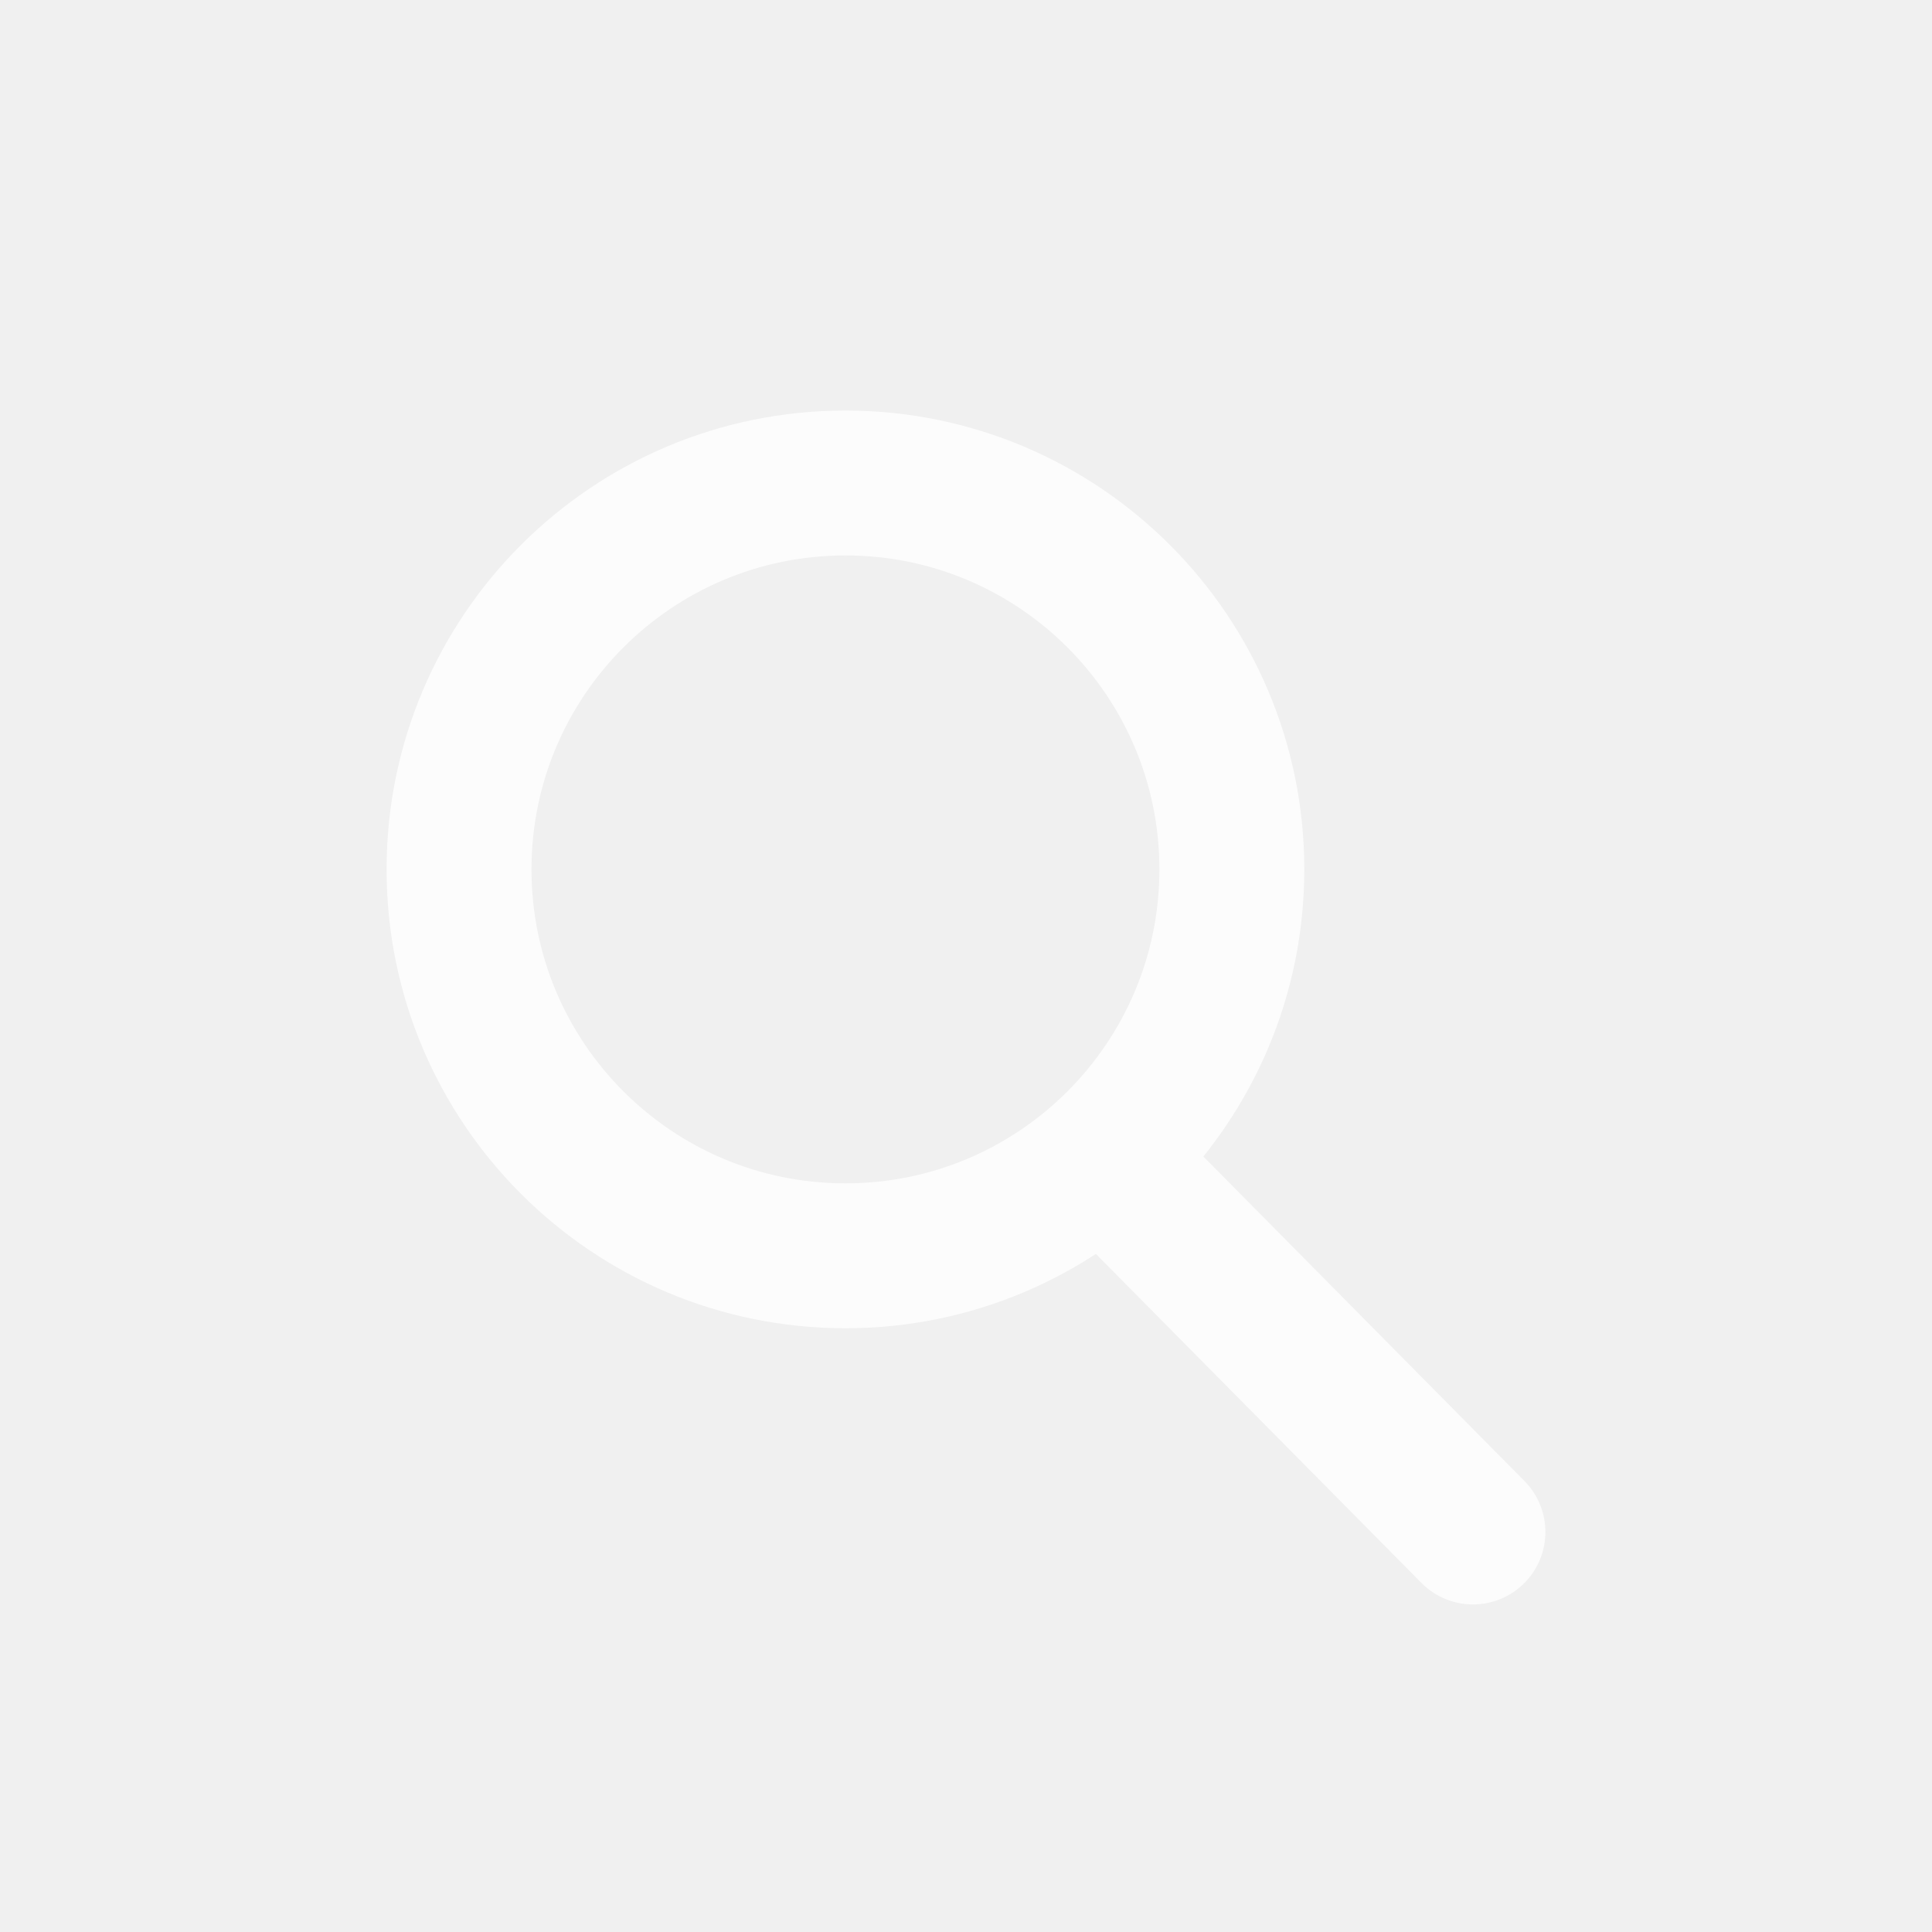
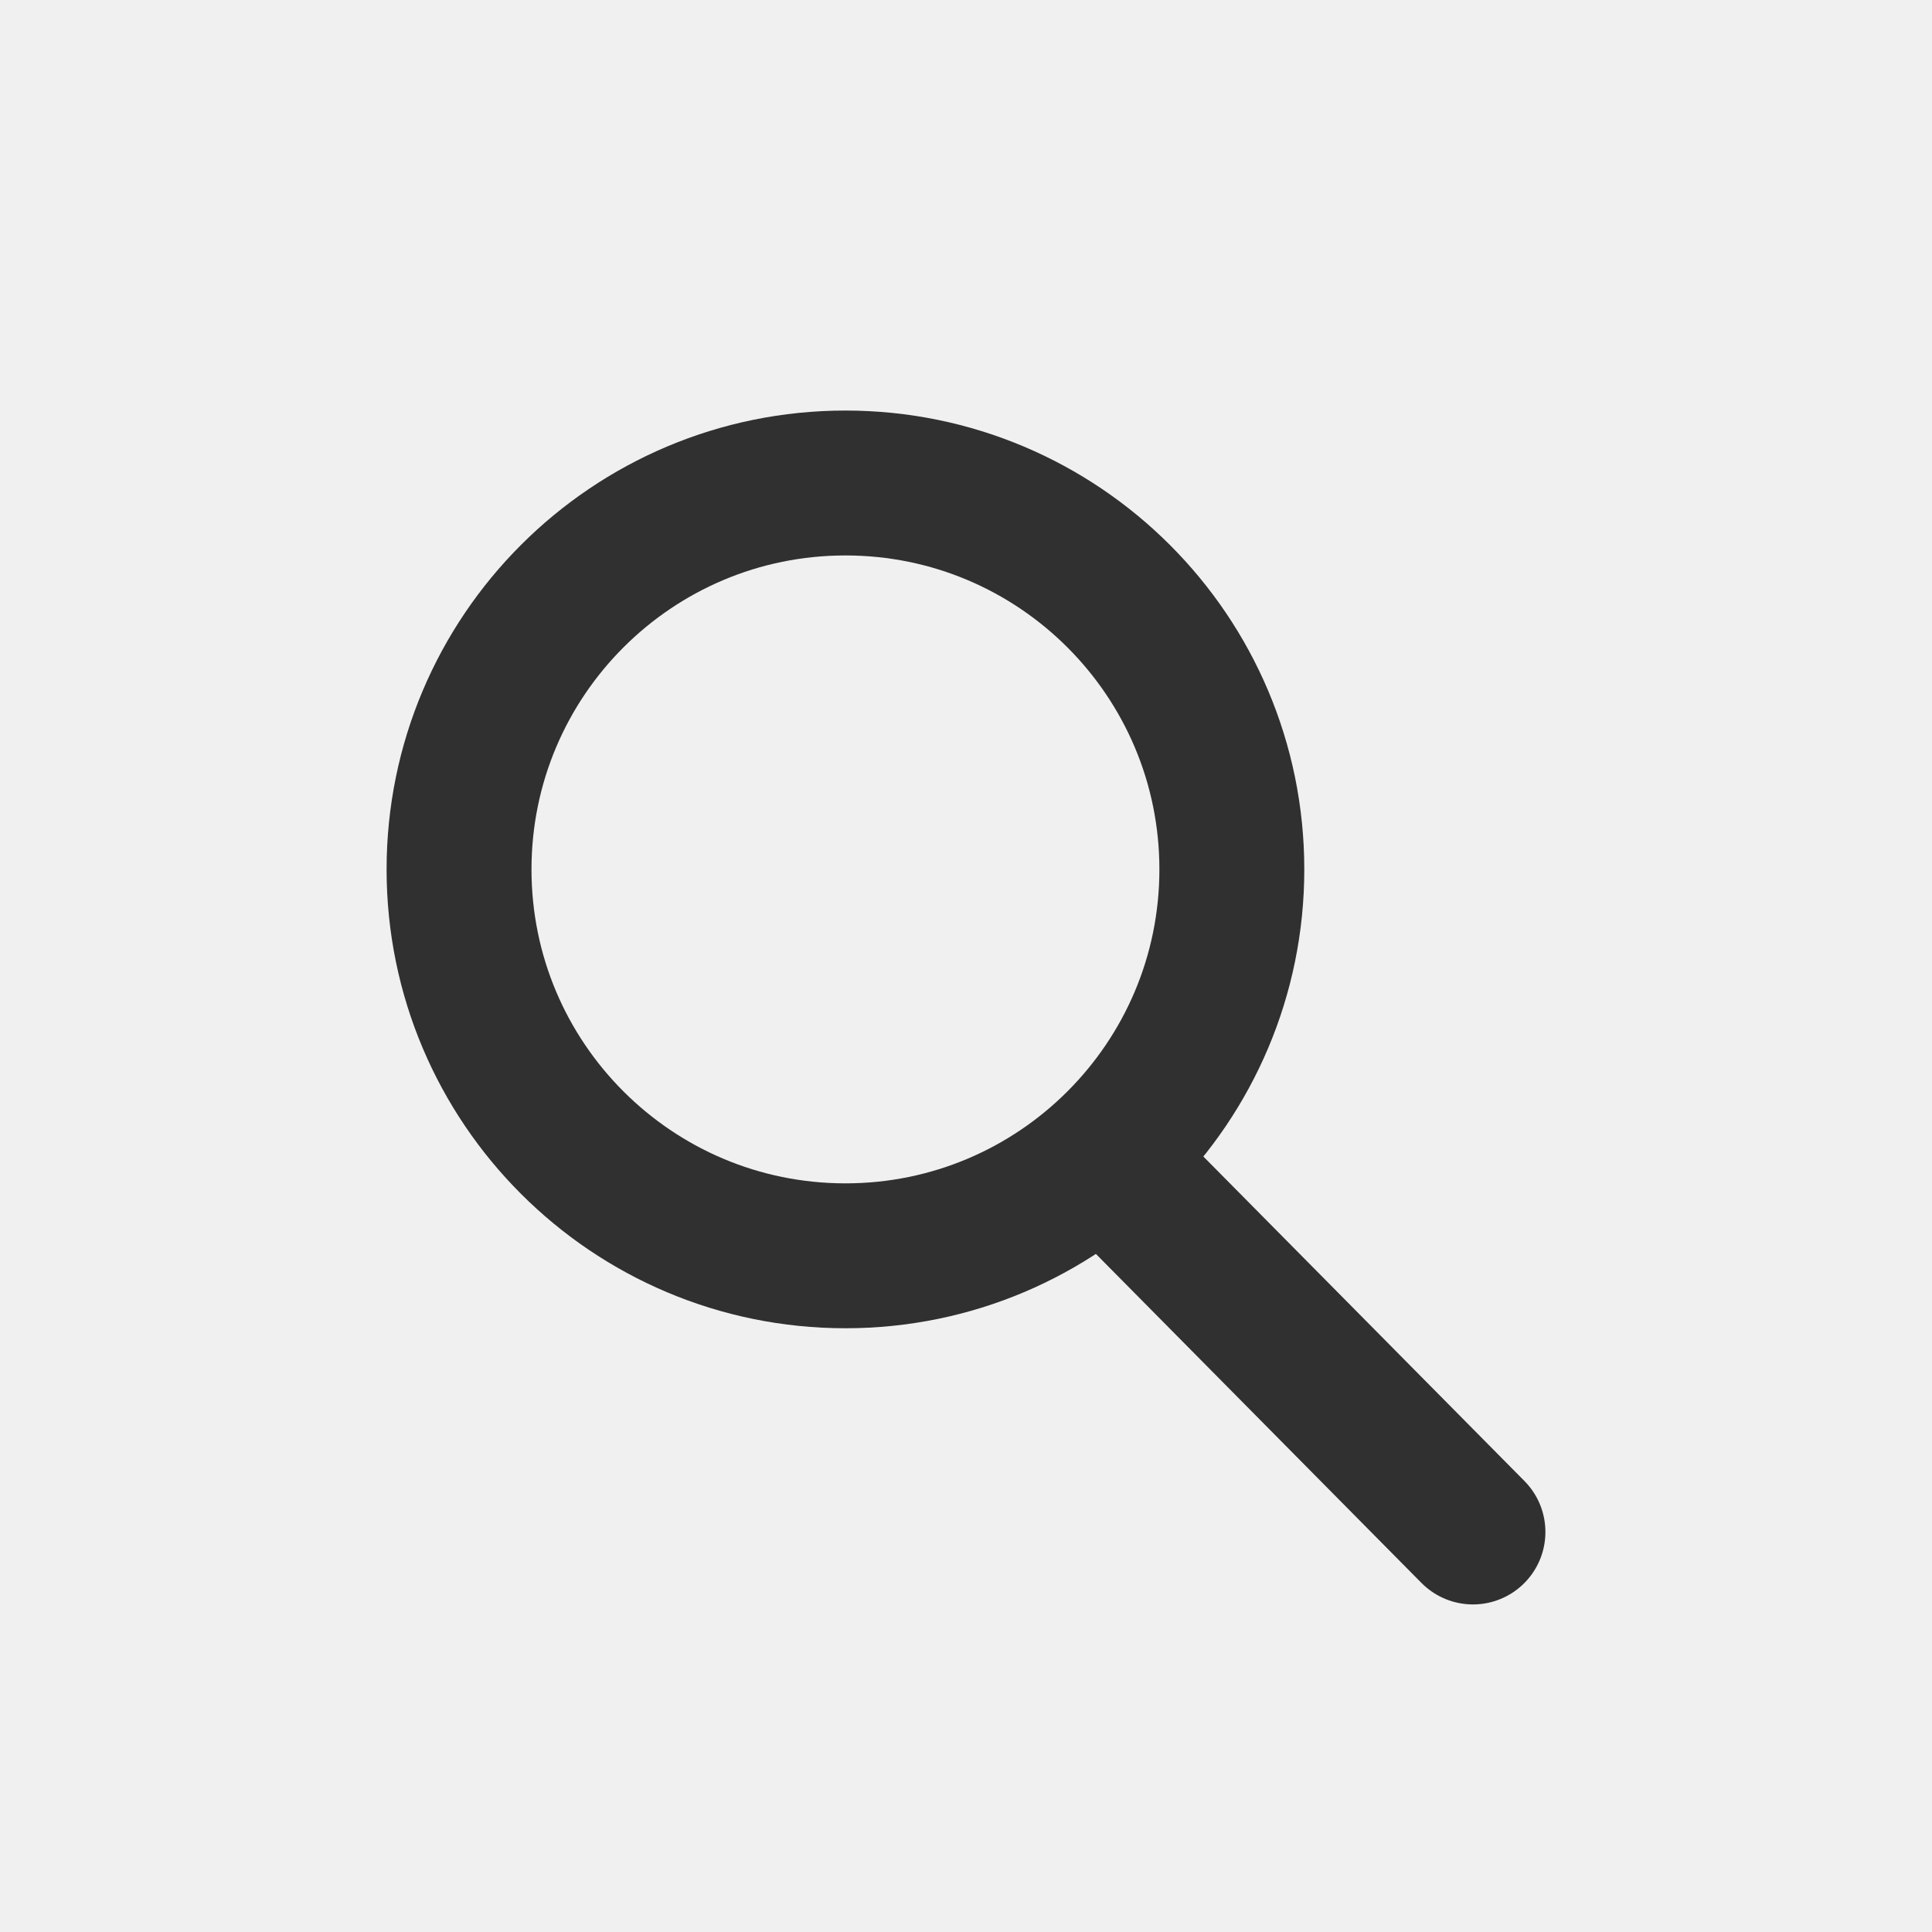
<svg xmlns="http://www.w3.org/2000/svg" width="20" height="20" viewBox="0 0 20 20">
  <g opacity="0.8">
-     <rect width="20" height="20" fill="rgba(255,255,255,0)" />
+     <rect width="20" height="20" fill="none" />
    <g transform="translate(4.752 5)">
-       <circle cx="4" cy="4" r="4" fill="none" stroke="#fff" stroke-linecap="round" stroke-linejoin="round" stroke-width="1.5" />
-       <path d="M17.47,16.887l3.77,3.81" transform="translate(-10.744 -9.838)" fill="none" stroke="#fff" stroke-linecap="round" stroke-linejoin="round" stroke-width="1.5" />
+       <circle cx="4" cy="4" r="4" fill="none" stroke="currentColor" stroke-linecap="round" stroke-linejoin="round" stroke-width="1.5" />
+       <path d="M17.47,16.887l3.77,3.81" transform="translate(-10.744 -9.838)" fill="none" stroke="currentColor" stroke-linecap="round" stroke-linejoin="round" stroke-width="1.5" />
    </g>
  </g>
</svg>
